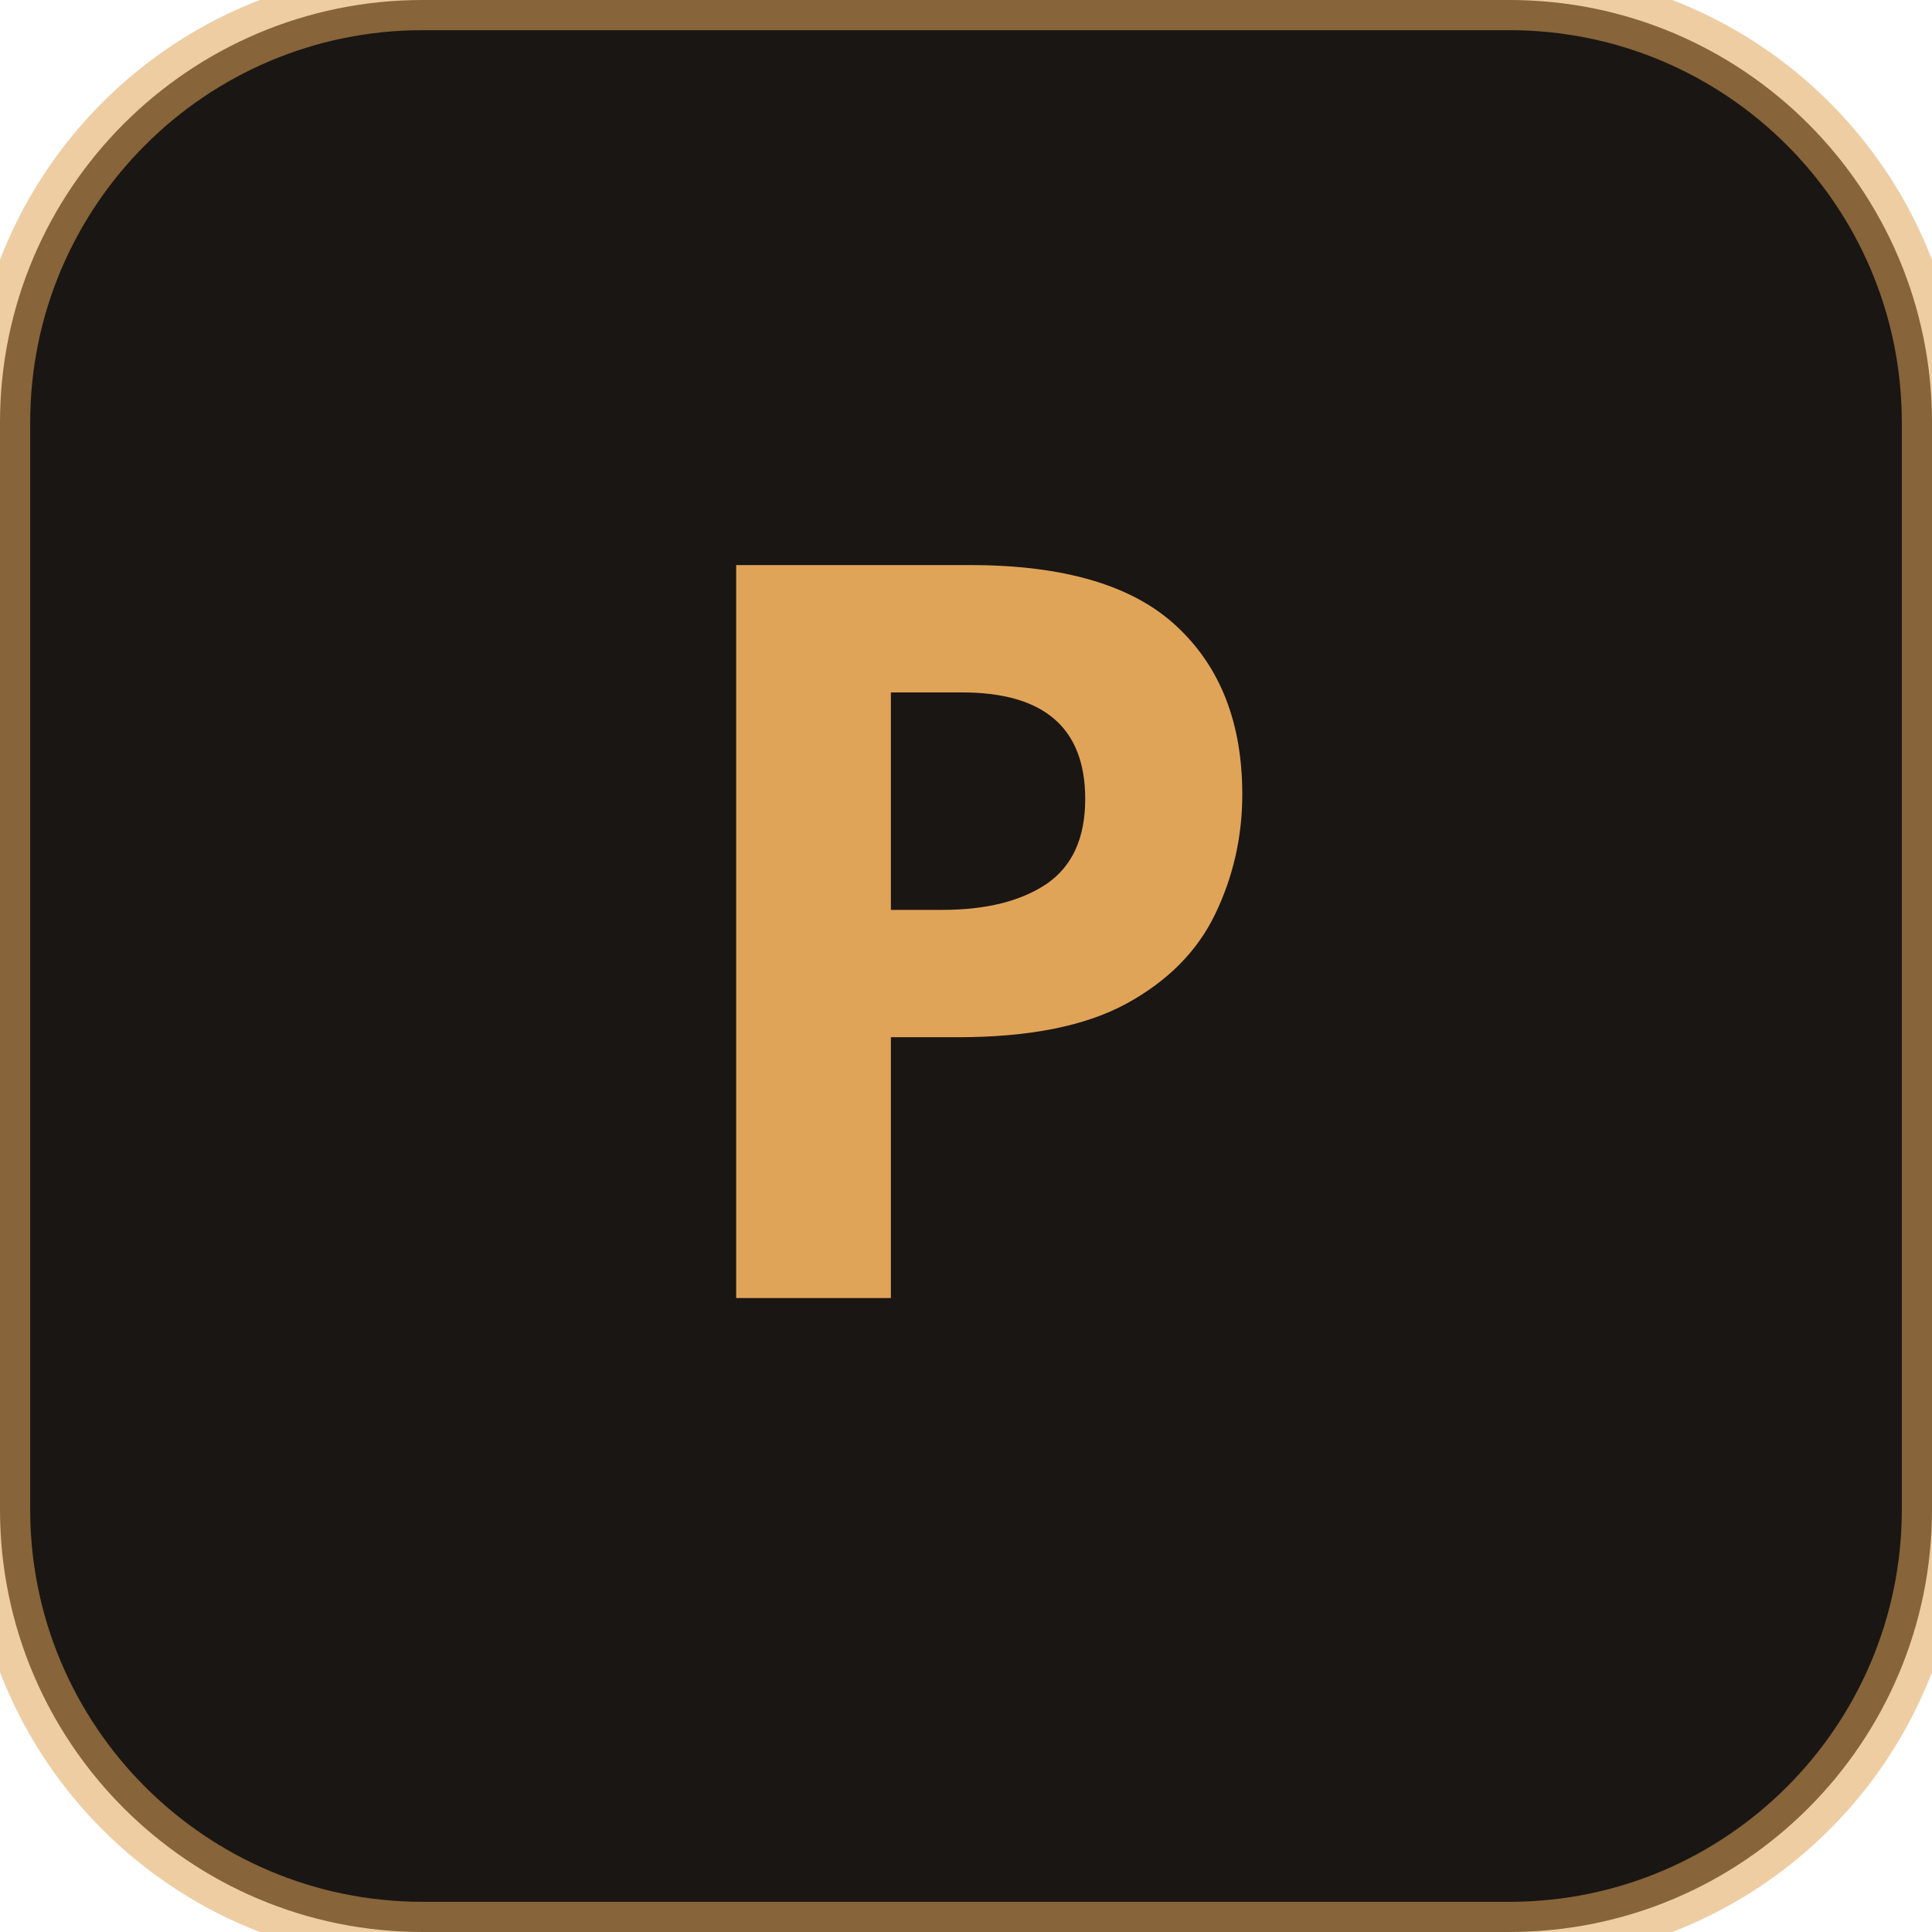
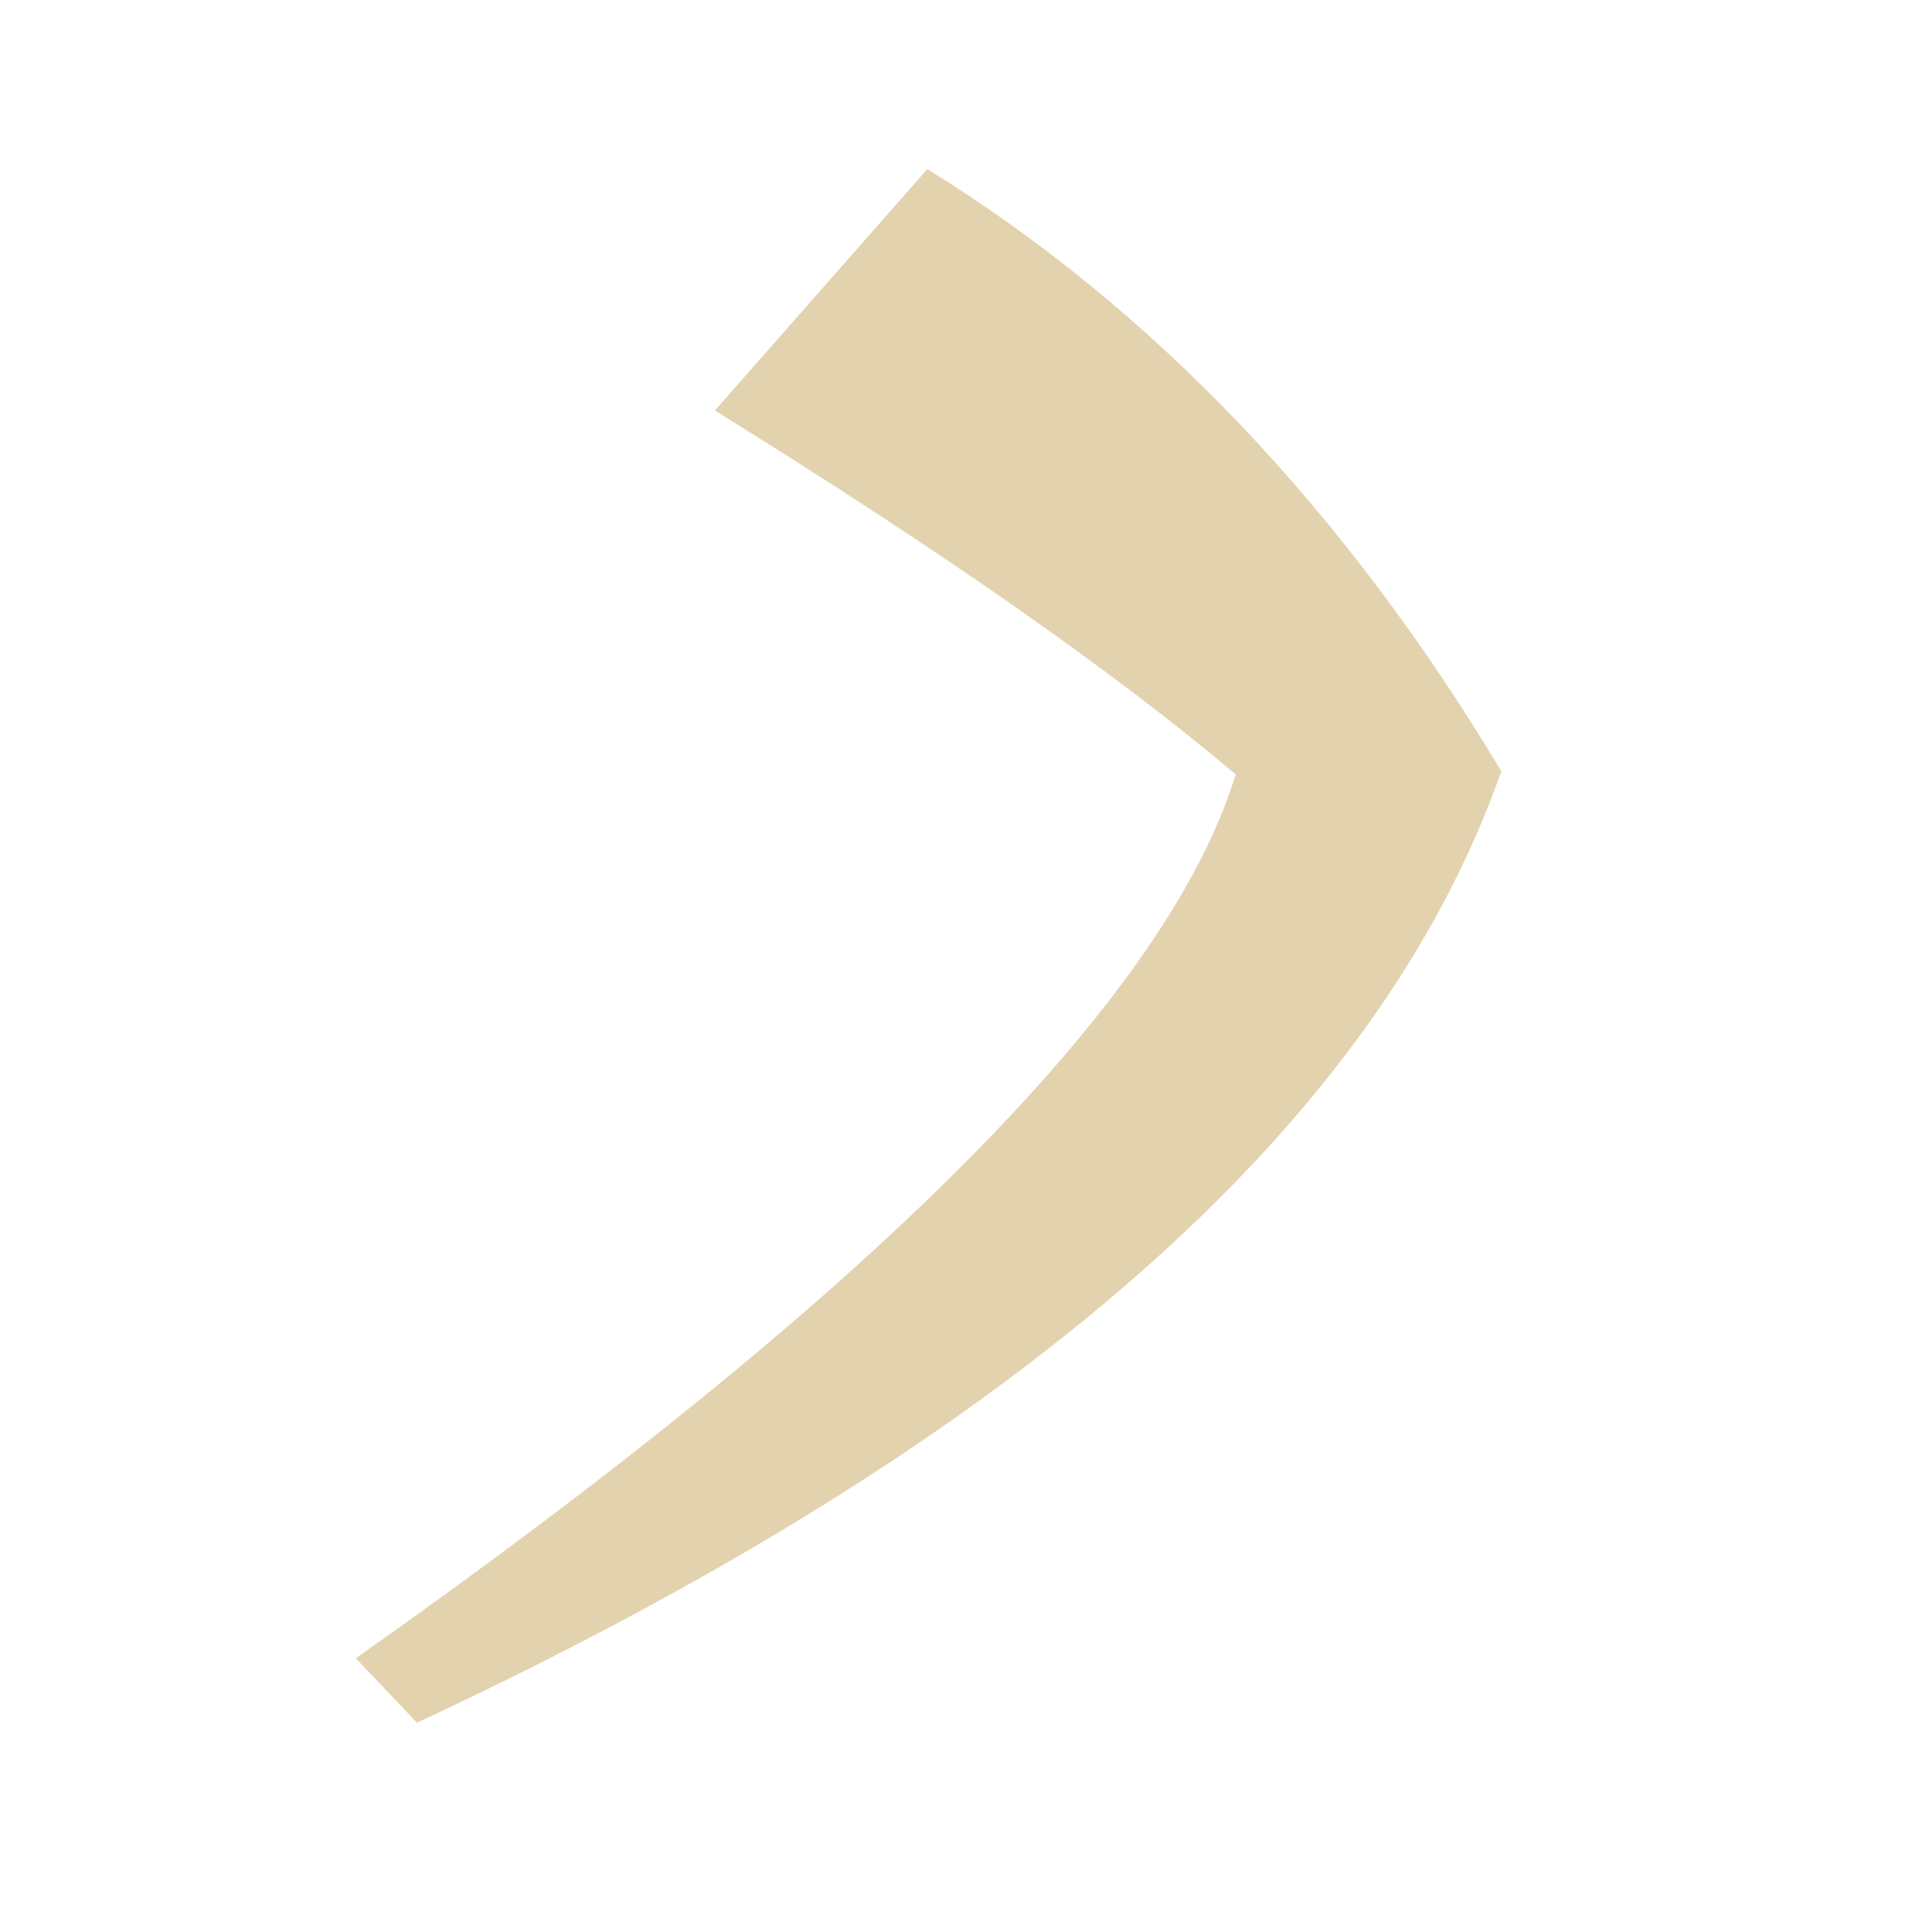
- <svg xmlns="http://www.w3.org/2000/svg" viewBox="0 0 64 64">
-   <rect width="64" height="64" rx="14" fill="#1A1613" />
-   <rect width="64" height="64" rx="14" fill="none" stroke="#E0A458" stroke-opacity="0.55" stroke-width="2" />
-   <text x="32" y="43" text-anchor="middle" font-family="ui-sans-serif,system-ui,sans-serif" font-weight="780" font-size="34" fill="#E0A458">P</text>
+ <svg xmlns="http://www.w3.org/2000/svg" viewBox="0 0 24 24" fill="none" color="#E3D2AE">
+   <path d="M 11.52 2.1 Q 15.72 4.7 18.65 9.58 Q 16.33 16.2 5.18 21.4 L 4.42 20.6 Q 14.07 13.8 15.35 9.62 Q 13.08 7.7 8.88 5.1 Z" fill="currentColor" />
</svg>
